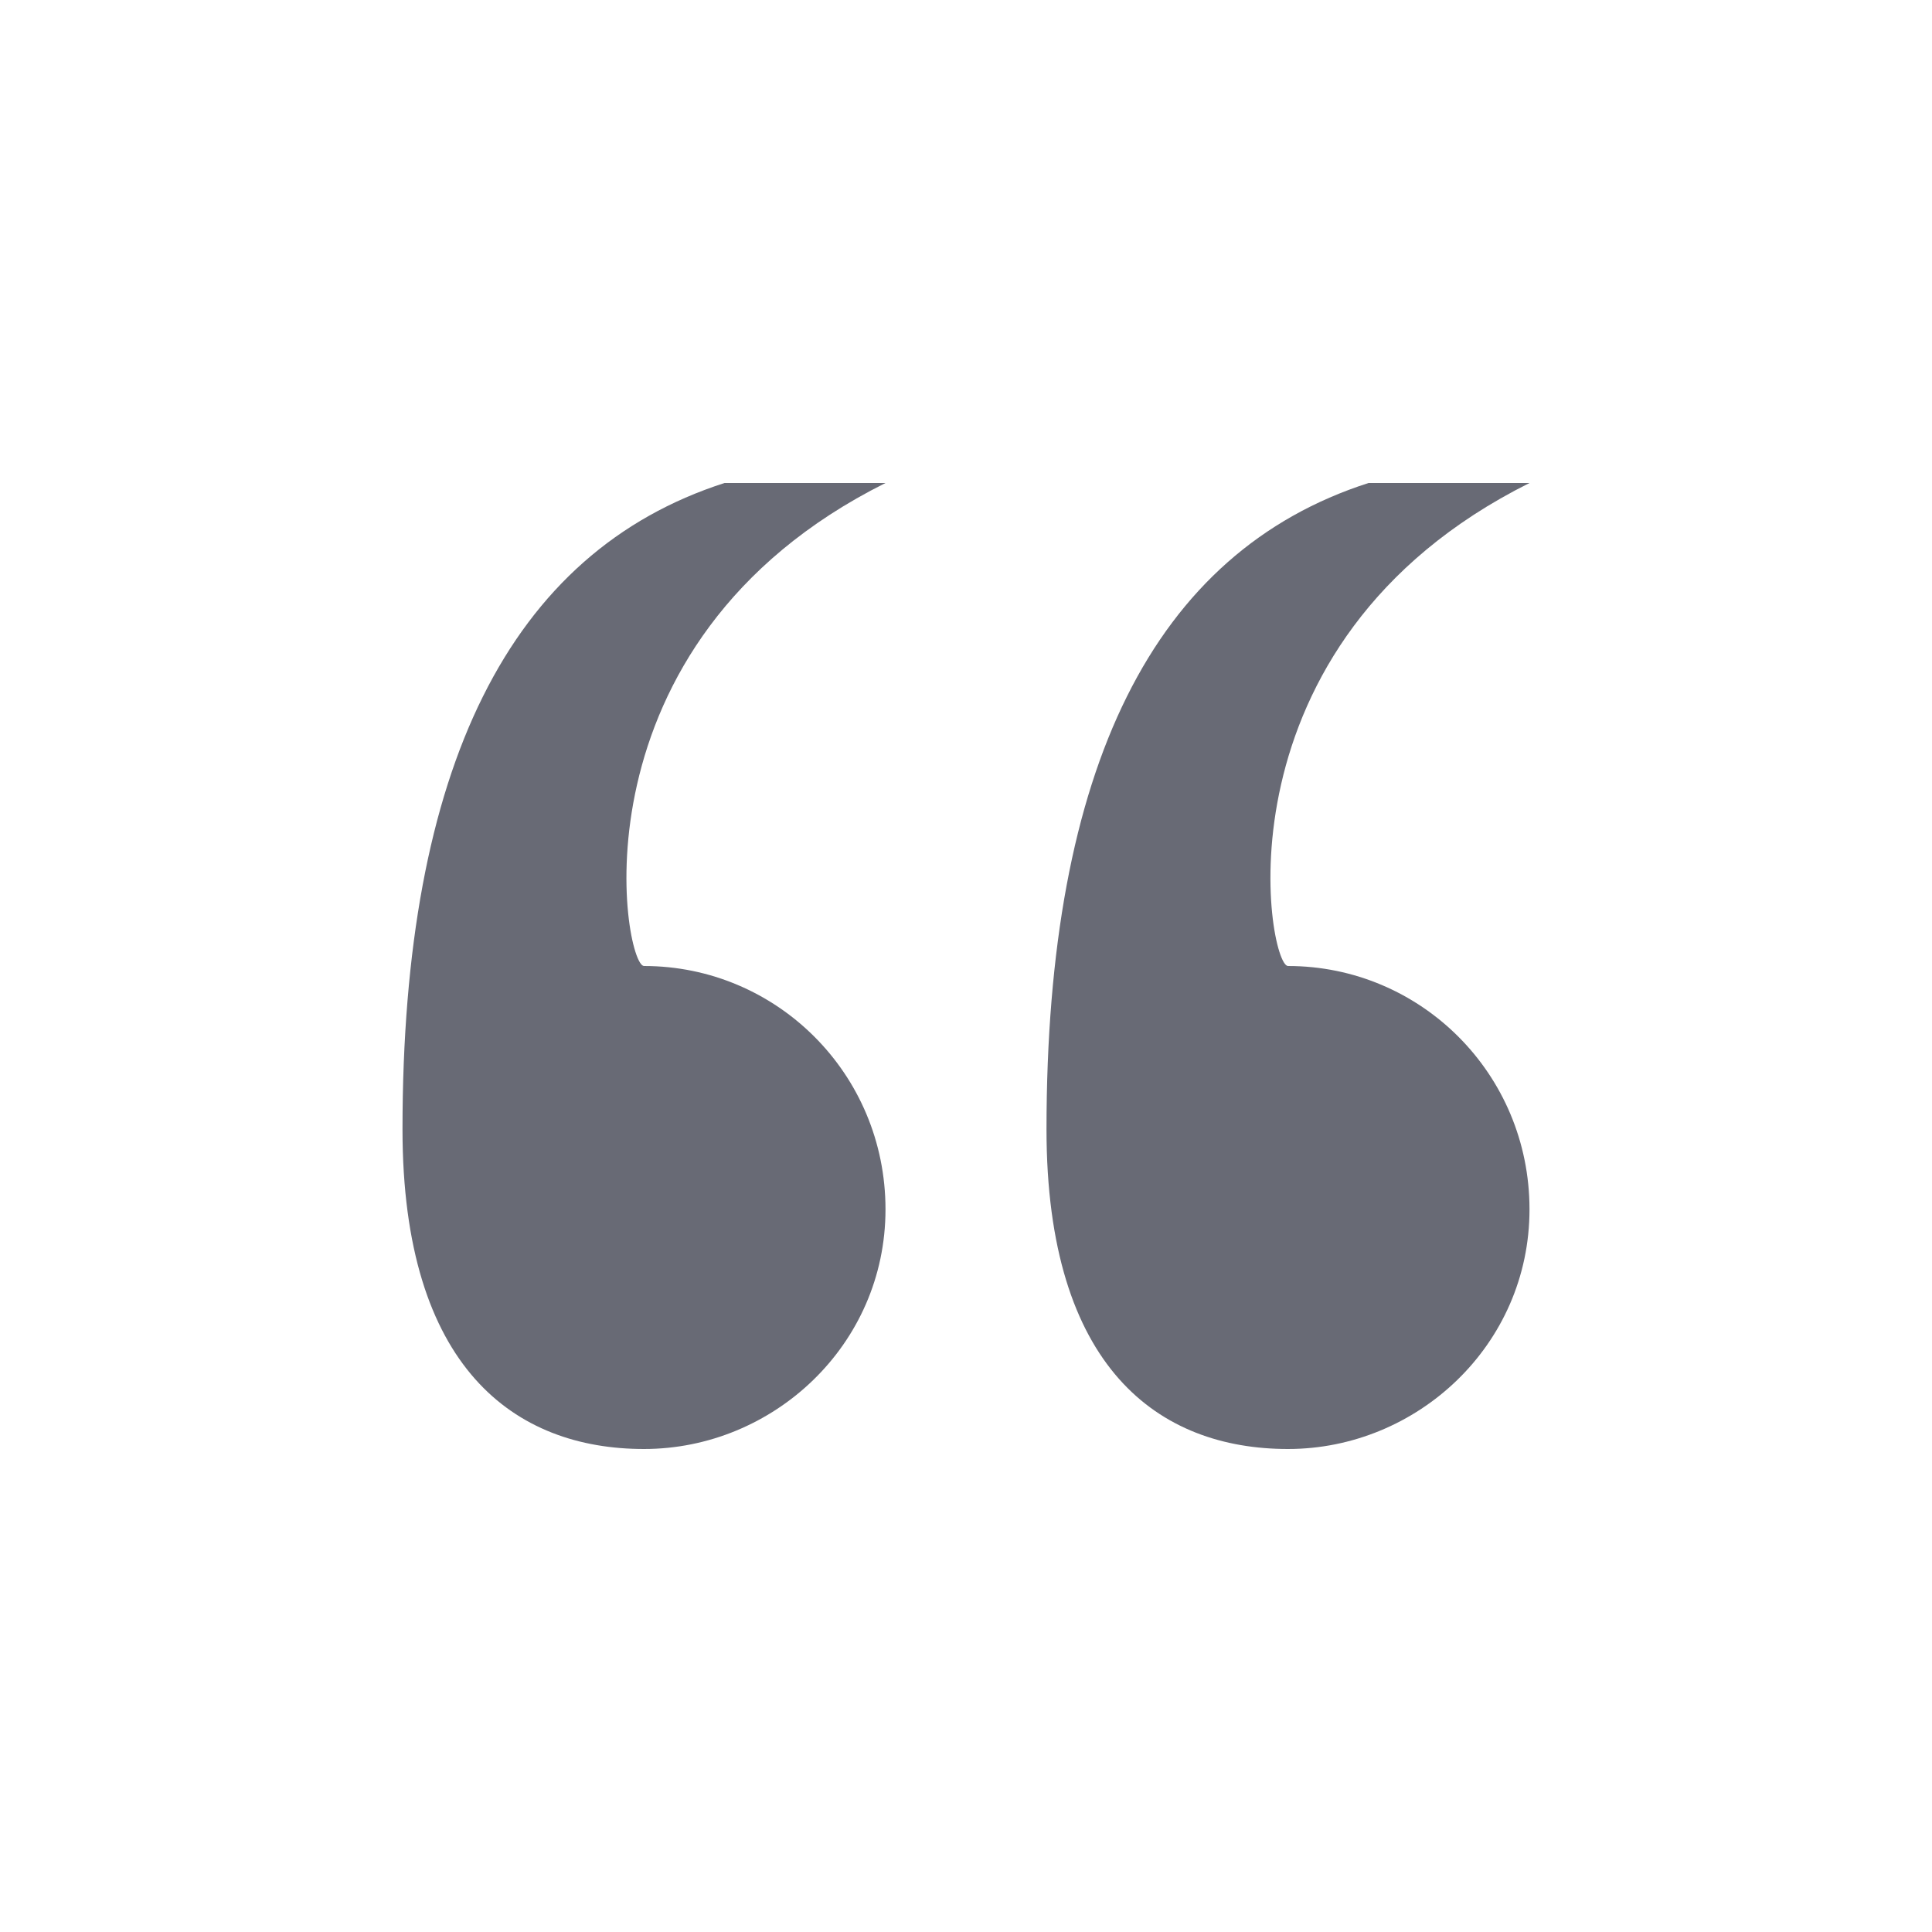
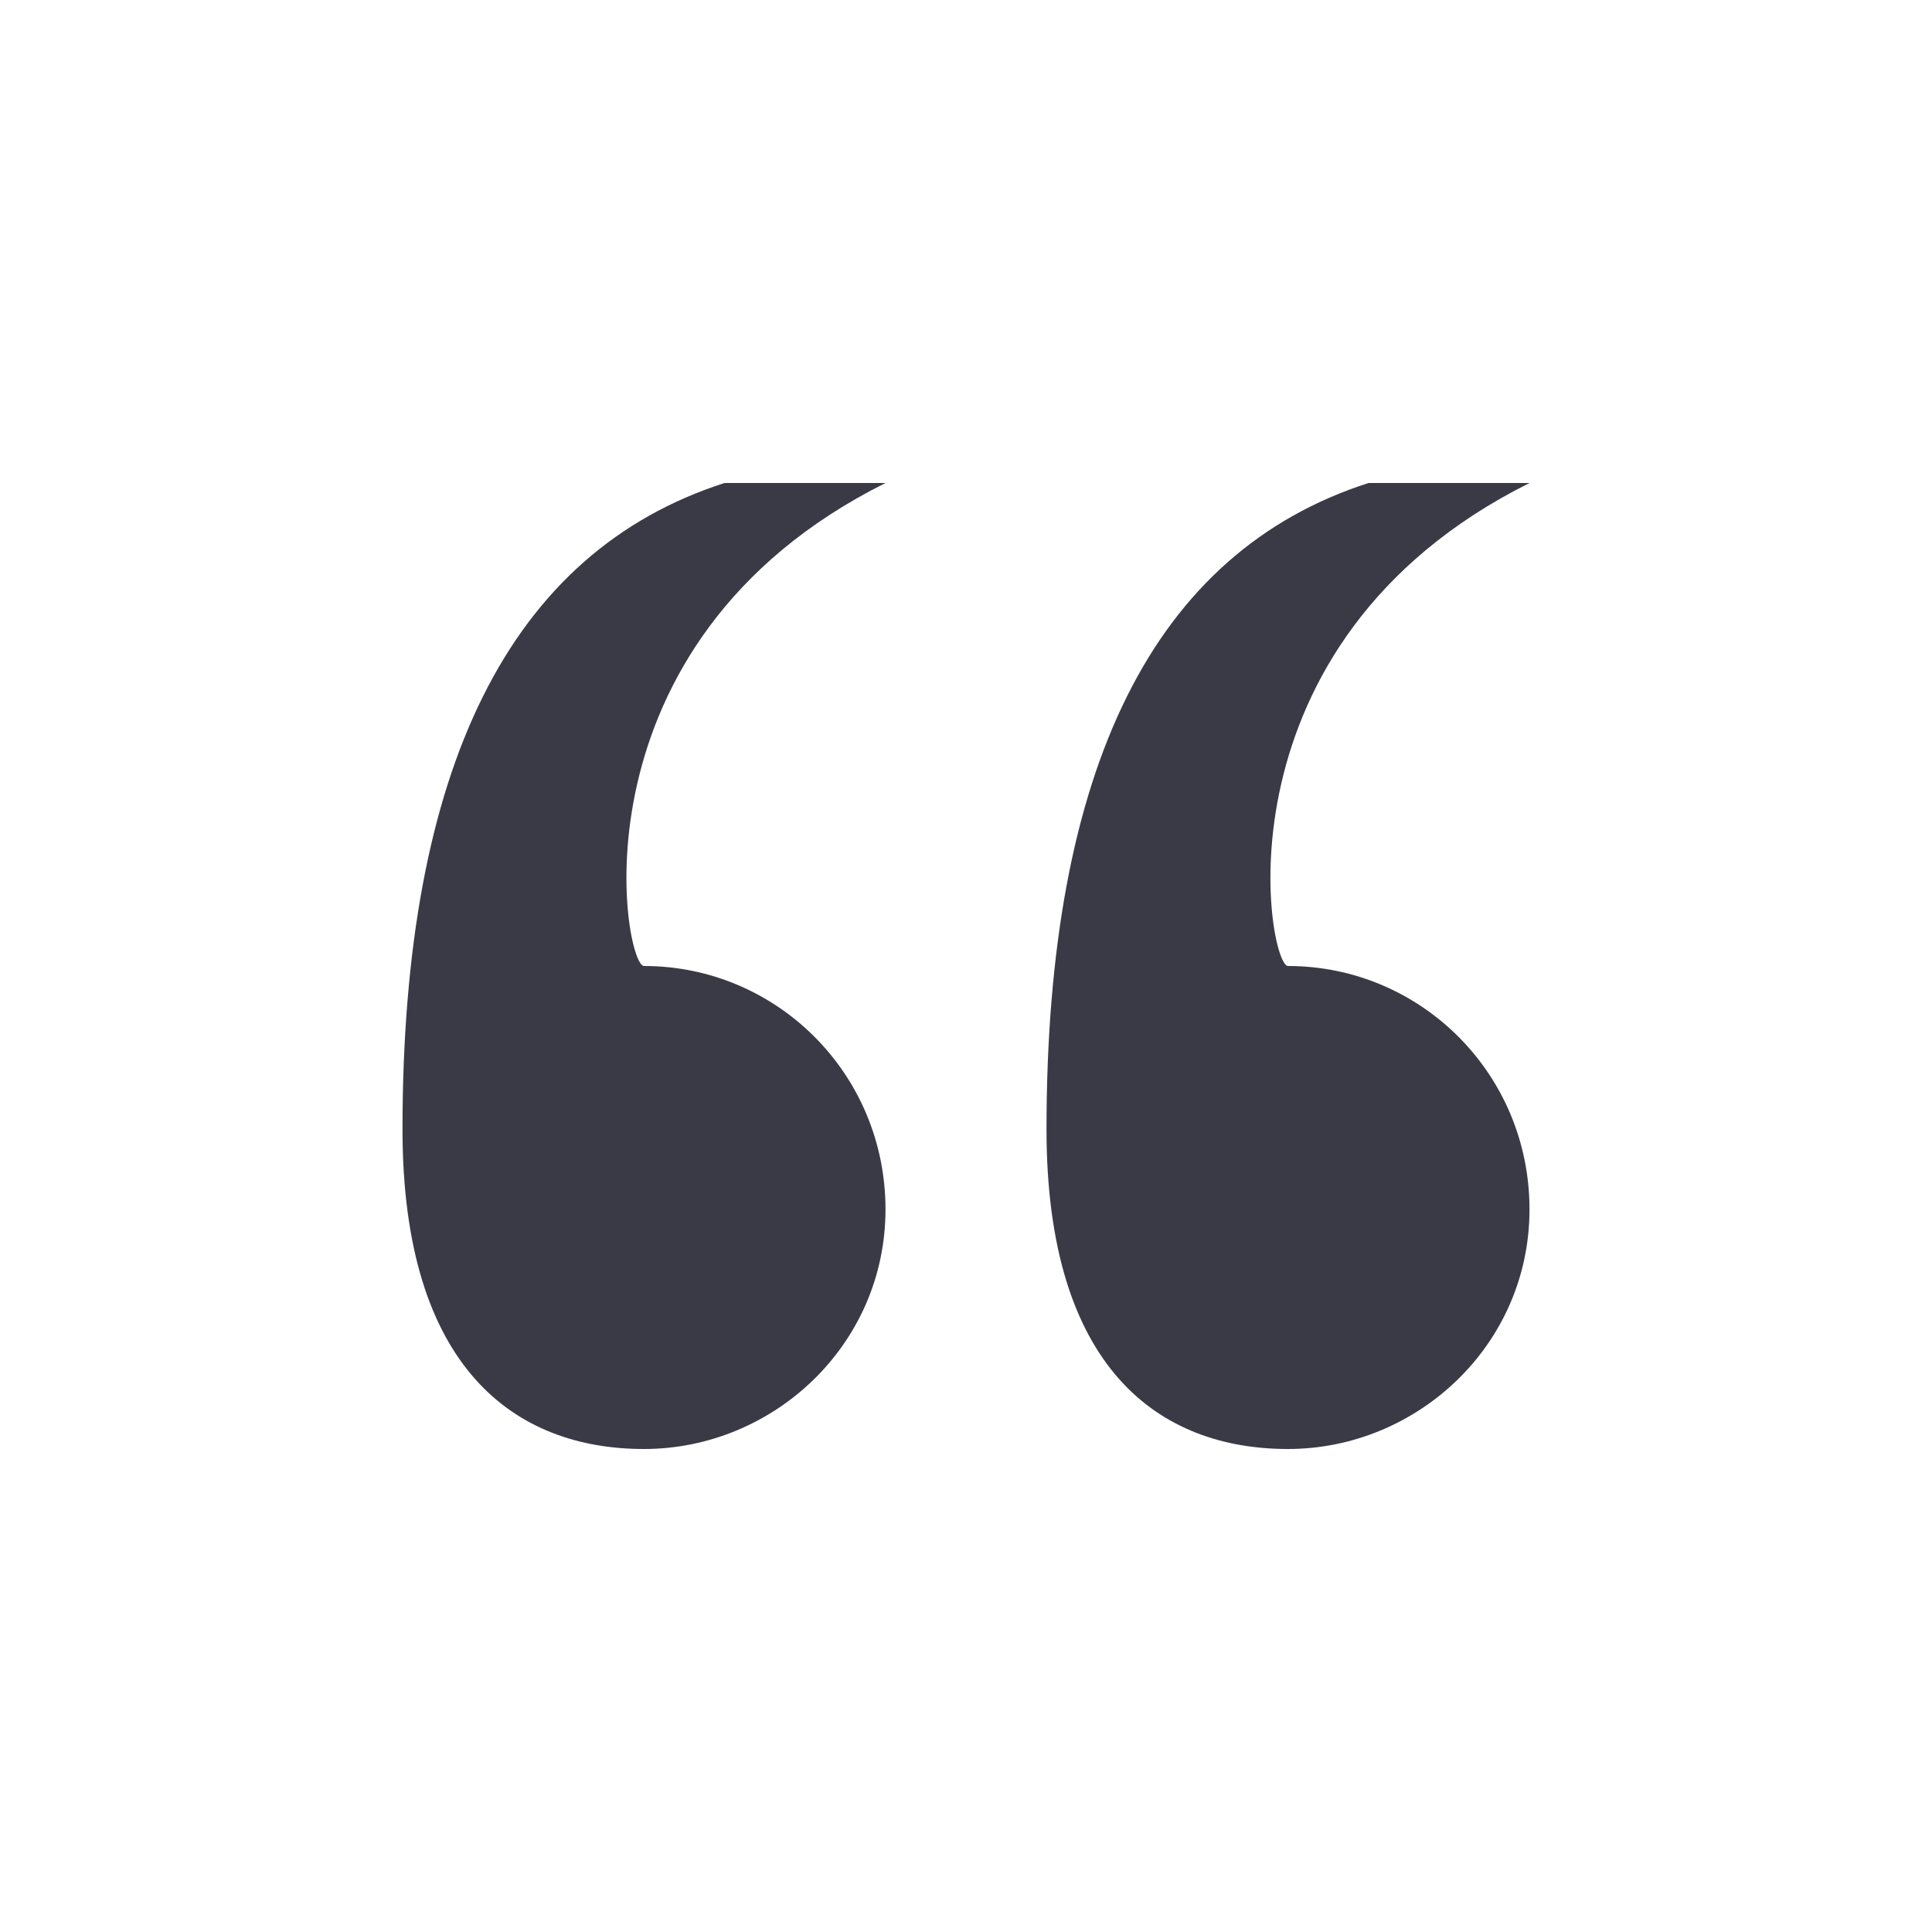
<svg xmlns="http://www.w3.org/2000/svg" width="24" height="24" viewBox="0 0 24 24">
-   <path fill="#686A75" fill-rule="evenodd" d="M8 12c1.644 0 3 1.334 3 3.023S9.601 18 8 18s-3-1.001-3-3.971C5 9.534 6.333 6.858 9 6h2c-3.976 1.985-3.253 6-3 6zm8 0c1.644 0 3 1.334 3 3.023S17.601 18 16 18s-3-1.001-3-3.971C13 9.534 14.333 6.858 17 6h2c-3.976 1.985-3.253 6-3 6z" />
+   <path fill="#3A3A47" fill-rule="evenodd" d="M11 6c-3.976 1.985-3.253 6-3 6 1.644 0 3 1.334 3 3.023S9.601 18 8 18s-3-1.001-3-3.971C5 9.534 6.333 6.858 9 6zm8 0c-3.976 1.985-3.253 6-3 6 1.644 0 3 1.334 3 3.023S17.601 18 16 18s-3-1.001-3-3.971C13 9.534 14.333 6.858 17 6z" />
</svg>
